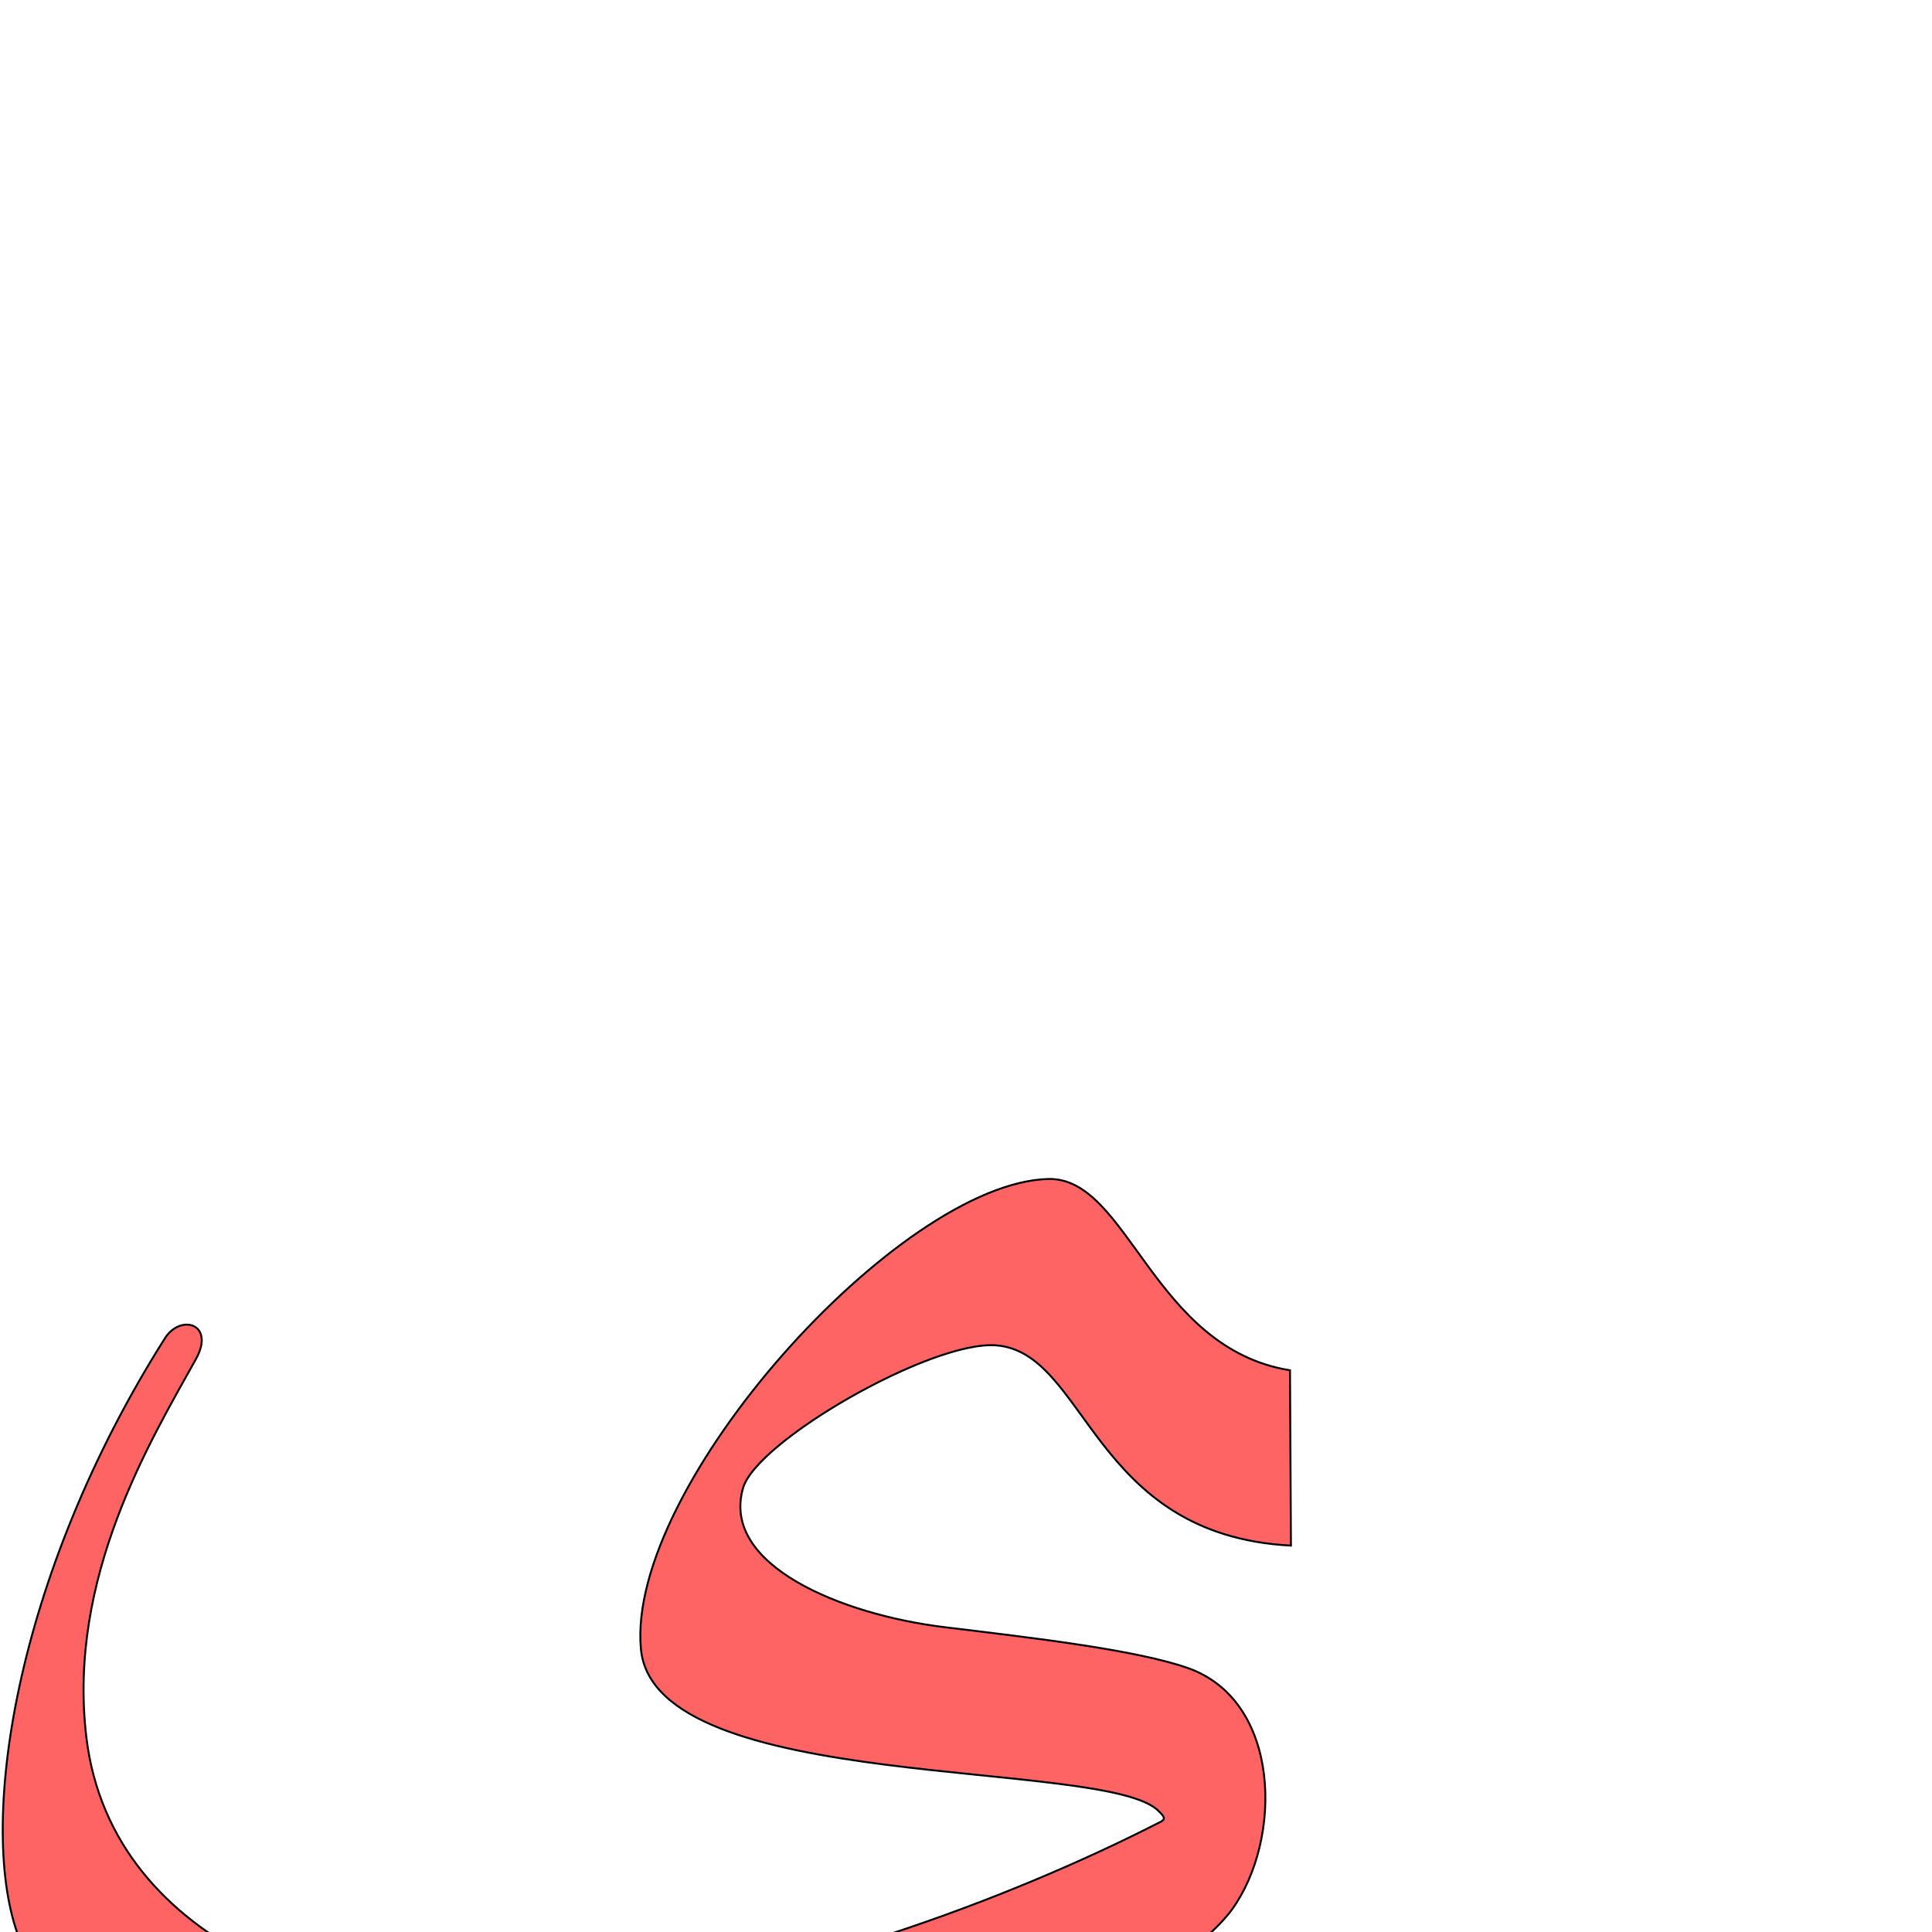
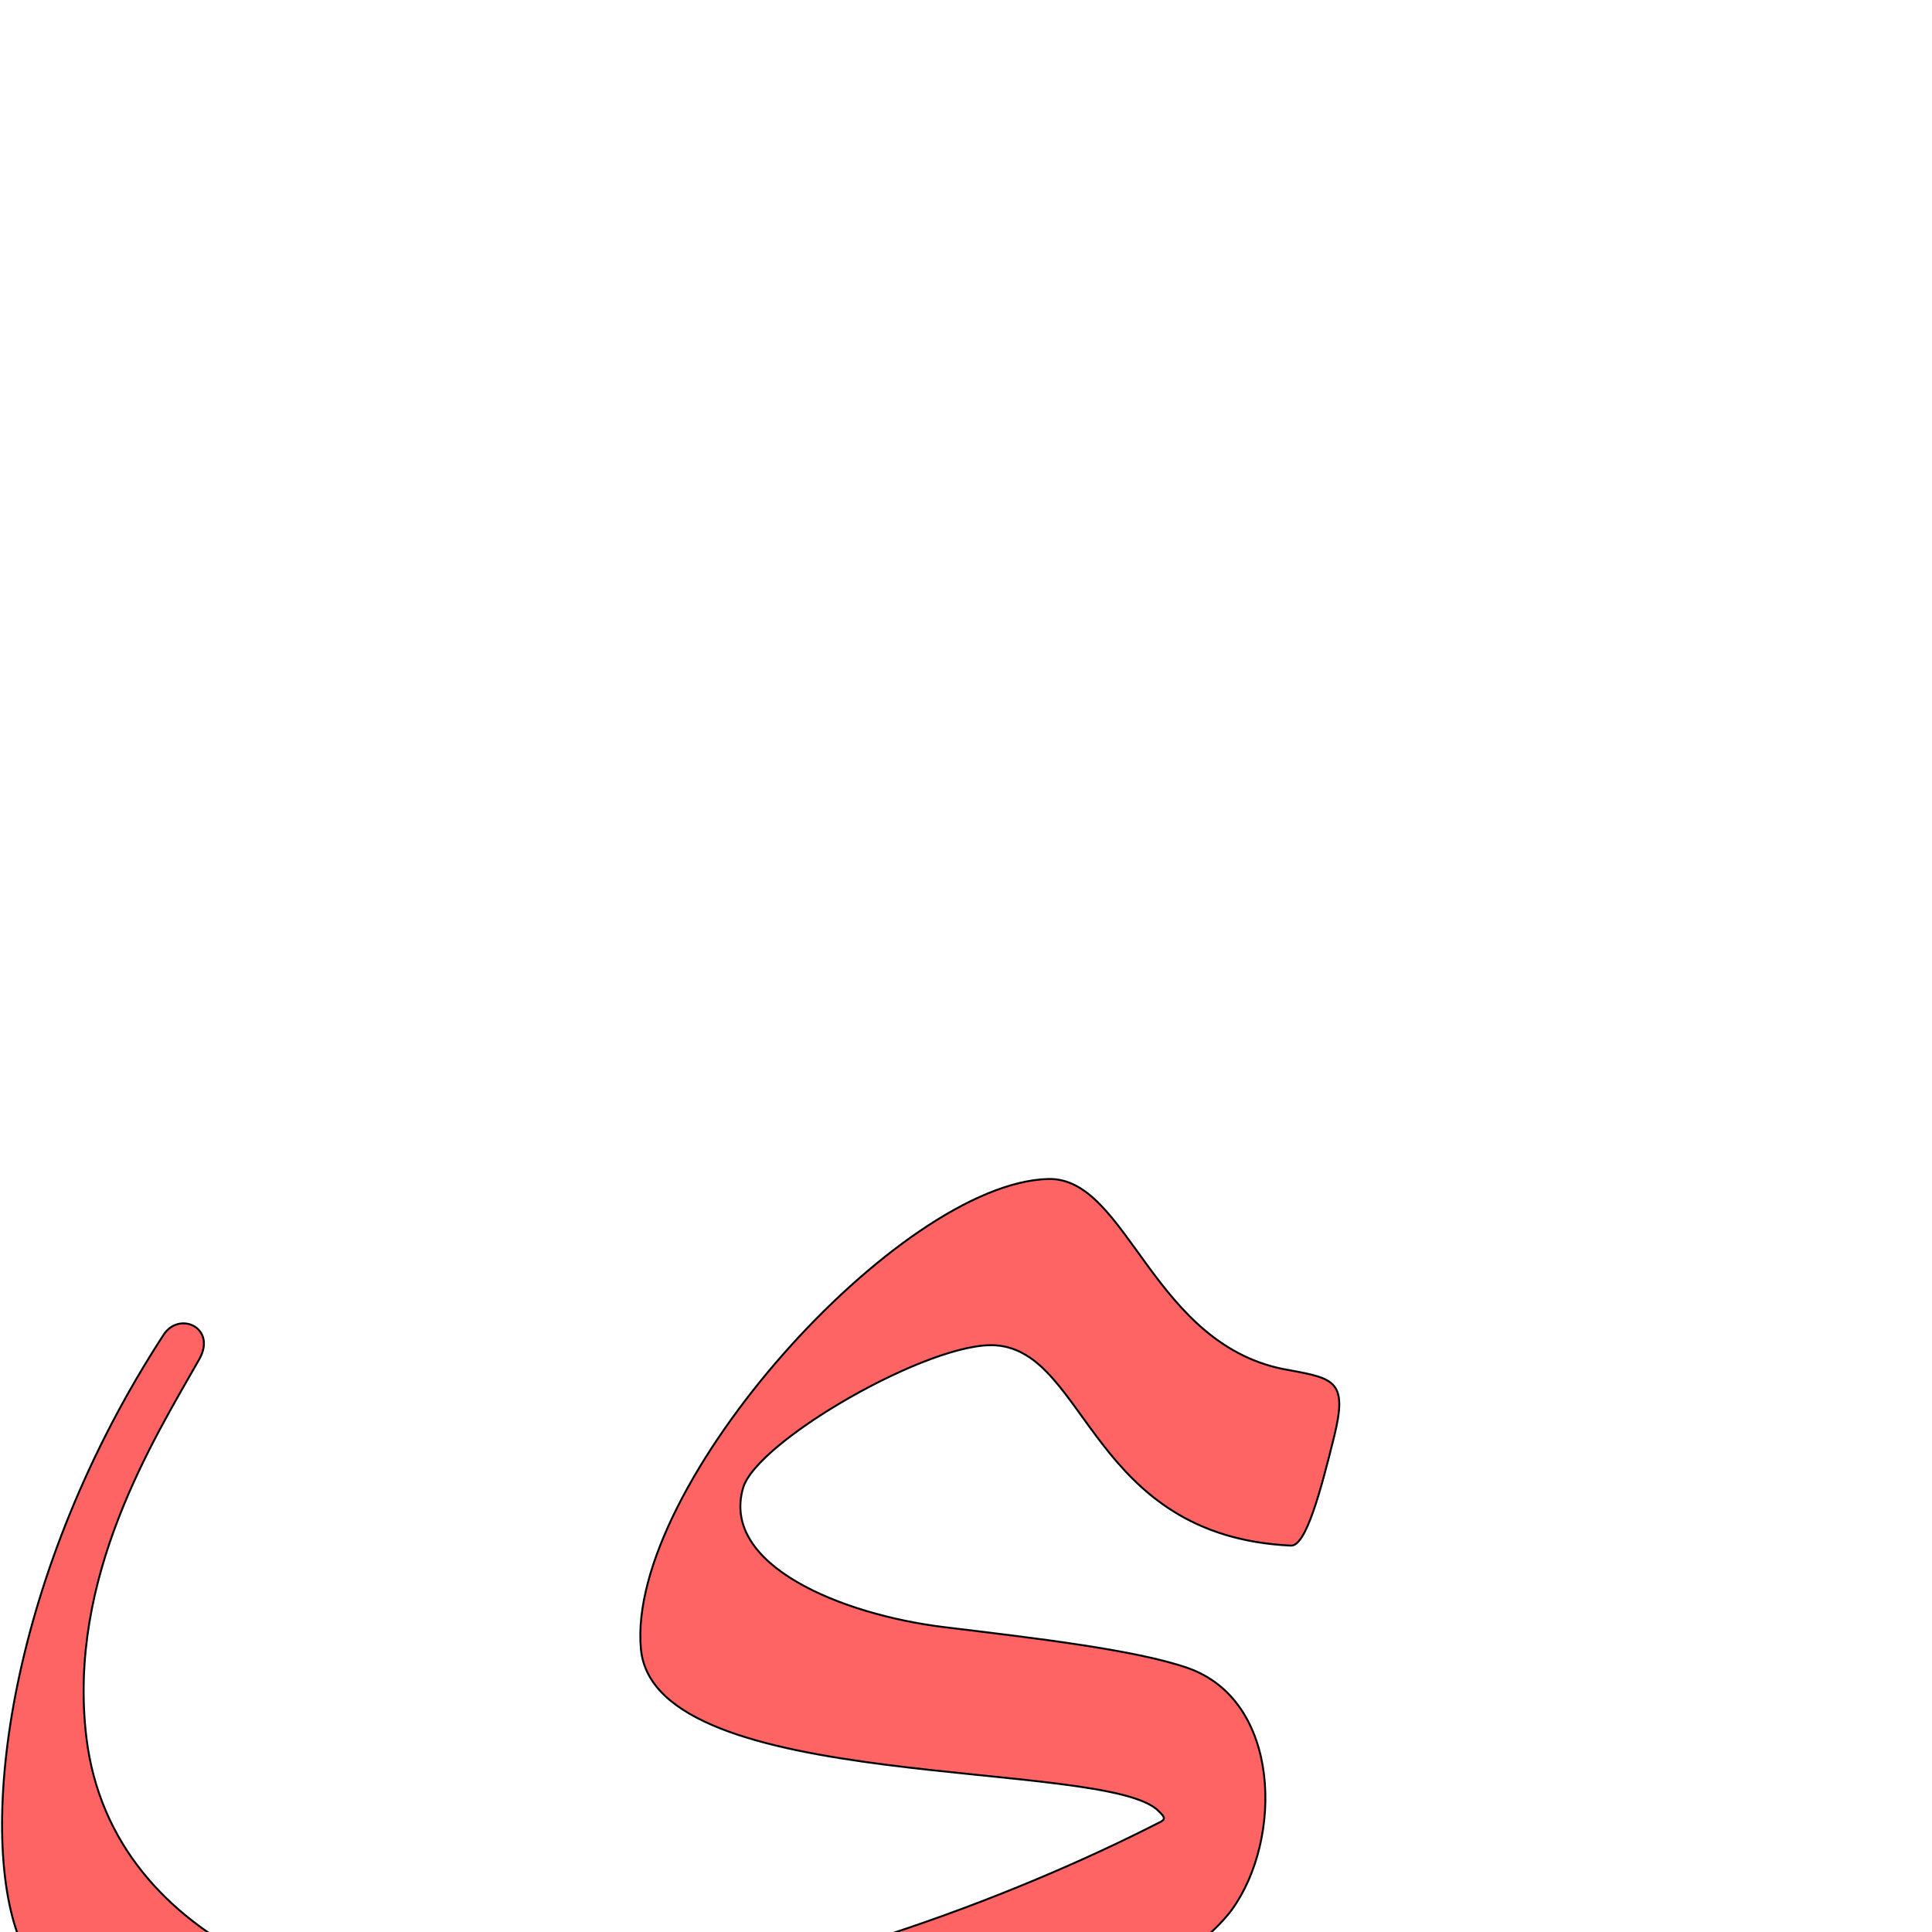
<svg xmlns="http://www.w3.org/2000/svg" version="1.0" width="1000" height="1000" id="svg5496">
  <defs id="defs5498">
    </defs>
+   <path id="path2867" d="m 667.695,709.26 c -71.299,-11.53 -83.65,-100.068 -125.132,-99.011 -77.001,1.962 -218.593,158.914 -210.823,243.292 6.964,75.616 241.648,56.079 268.056,83.971 3.174,3.006 3.803,4.265 0.024,5.926 -73.743,37.671 -197.019,86.209 -325.727,97.33 -88.155,7.617 -216.245,-31.315 -229.407,-141.644 -9.863,-82.675 34.546,-153.427 58.428,-195.536 9.259,-16.326 -10.285,-25.214 -18.414,-12.737 -79.715,122.355 -96.971,255.514 -74.634,312.688 25.457,65.161 105.424,153.162 280.99,130.655 177.364,-22.737 320.247,-109.45 346.577,-145.788 26.371,-36.395 25.57,-108.161 -22.936,-125.08 -26.961,-9.404 -79.539,-15.48 -125.768,-21.093 -53.485,-6.494 -115.903,-32.121 -104.324,-72.043 7.065,-24.358 97.337,-76.34 130.893,-73.844 47.341,3.522 49.124,98.769 152.684,103.654 7.746,0.365 15.266,-27.749 22.349,-56.366 7.083,-28.617 0.274,-30.088 -22.836,-34.374 0,0 0,0 0,0 0,0 0,0 0,0 0,0 0,0 0,0 0,0 -6.7e-4,0 -0.001,0 -7e-5,0 -1.3e-4,10e-6 -2e-4,0 z" style="color:#000000;fill:#ff0000;fill-opacity:0.608;stroke:#000000;stroke-width:1;stroke-linecap:butt;stroke-linejoin:miter;stroke-miterlimit:4;stroke-opacity:1;stroke-dasharray:none;stroke-dashoffset:0;marker:none;visibility:visible;display:inline;overflow:visible;enable-background:accumulate" />
  <g id="layer1" transform="translate(-160.7929,470.7808)" />
-   <path style="color:#000000;fill:#ff0000;fill-opacity:0.608;stroke:#000000;stroke-width:1;stroke-linecap:butt;stroke-linejoin:miter;stroke-miterlimit:4;stroke-opacity:1;stroke-dasharray:none;stroke-dashoffset:0;marker:none;visibility:visible;display:inline;overflow:visible;enable-background:accumulate" d="m 667.695,709.26 c -71.299,-11.53 -83.65,-100.068 -125.132,-99.011 -77.001,1.962 -218.593,158.914 -210.823,243.292 6.964,75.616 241.648,56.079 268.056,83.971 3.174,3.006 3.803,4.265 0.024,5.926 -73.743,37.671 -197.019,86.209 -325.727,97.33 -88.155,7.617 -216.245,-31.315 -229.407,-141.644 -9.863,-82.675 33.234,-153.343 56.728,-195.67 10.154,-18.294 -7.914,-23.604 -16.043,-10.769 -78.134,123.37 -97.642,253.679 -75.305,310.853 25.457,65.161 105.424,153.162 280.99,130.655 177.364,-22.737 320.247,-109.45 346.577,-145.788 26.371,-36.395 25.57,-108.161 -22.936,-125.08 -26.961,-9.404 -79.539,-15.48 -125.768,-21.093 -53.485,-6.494 -115.903,-32.121 -104.324,-72.043 7.065,-24.358 97.337,-76.34 130.893,-73.844 47.341,3.522 49.14,98.222 152.684,103.654 l -0.487,-90.74 0,0 0,0 0,0 z" id="path3760-9" />
+   <g id="layer1-4" transform="translate(336.8654,412.7242)" />
</svg>
